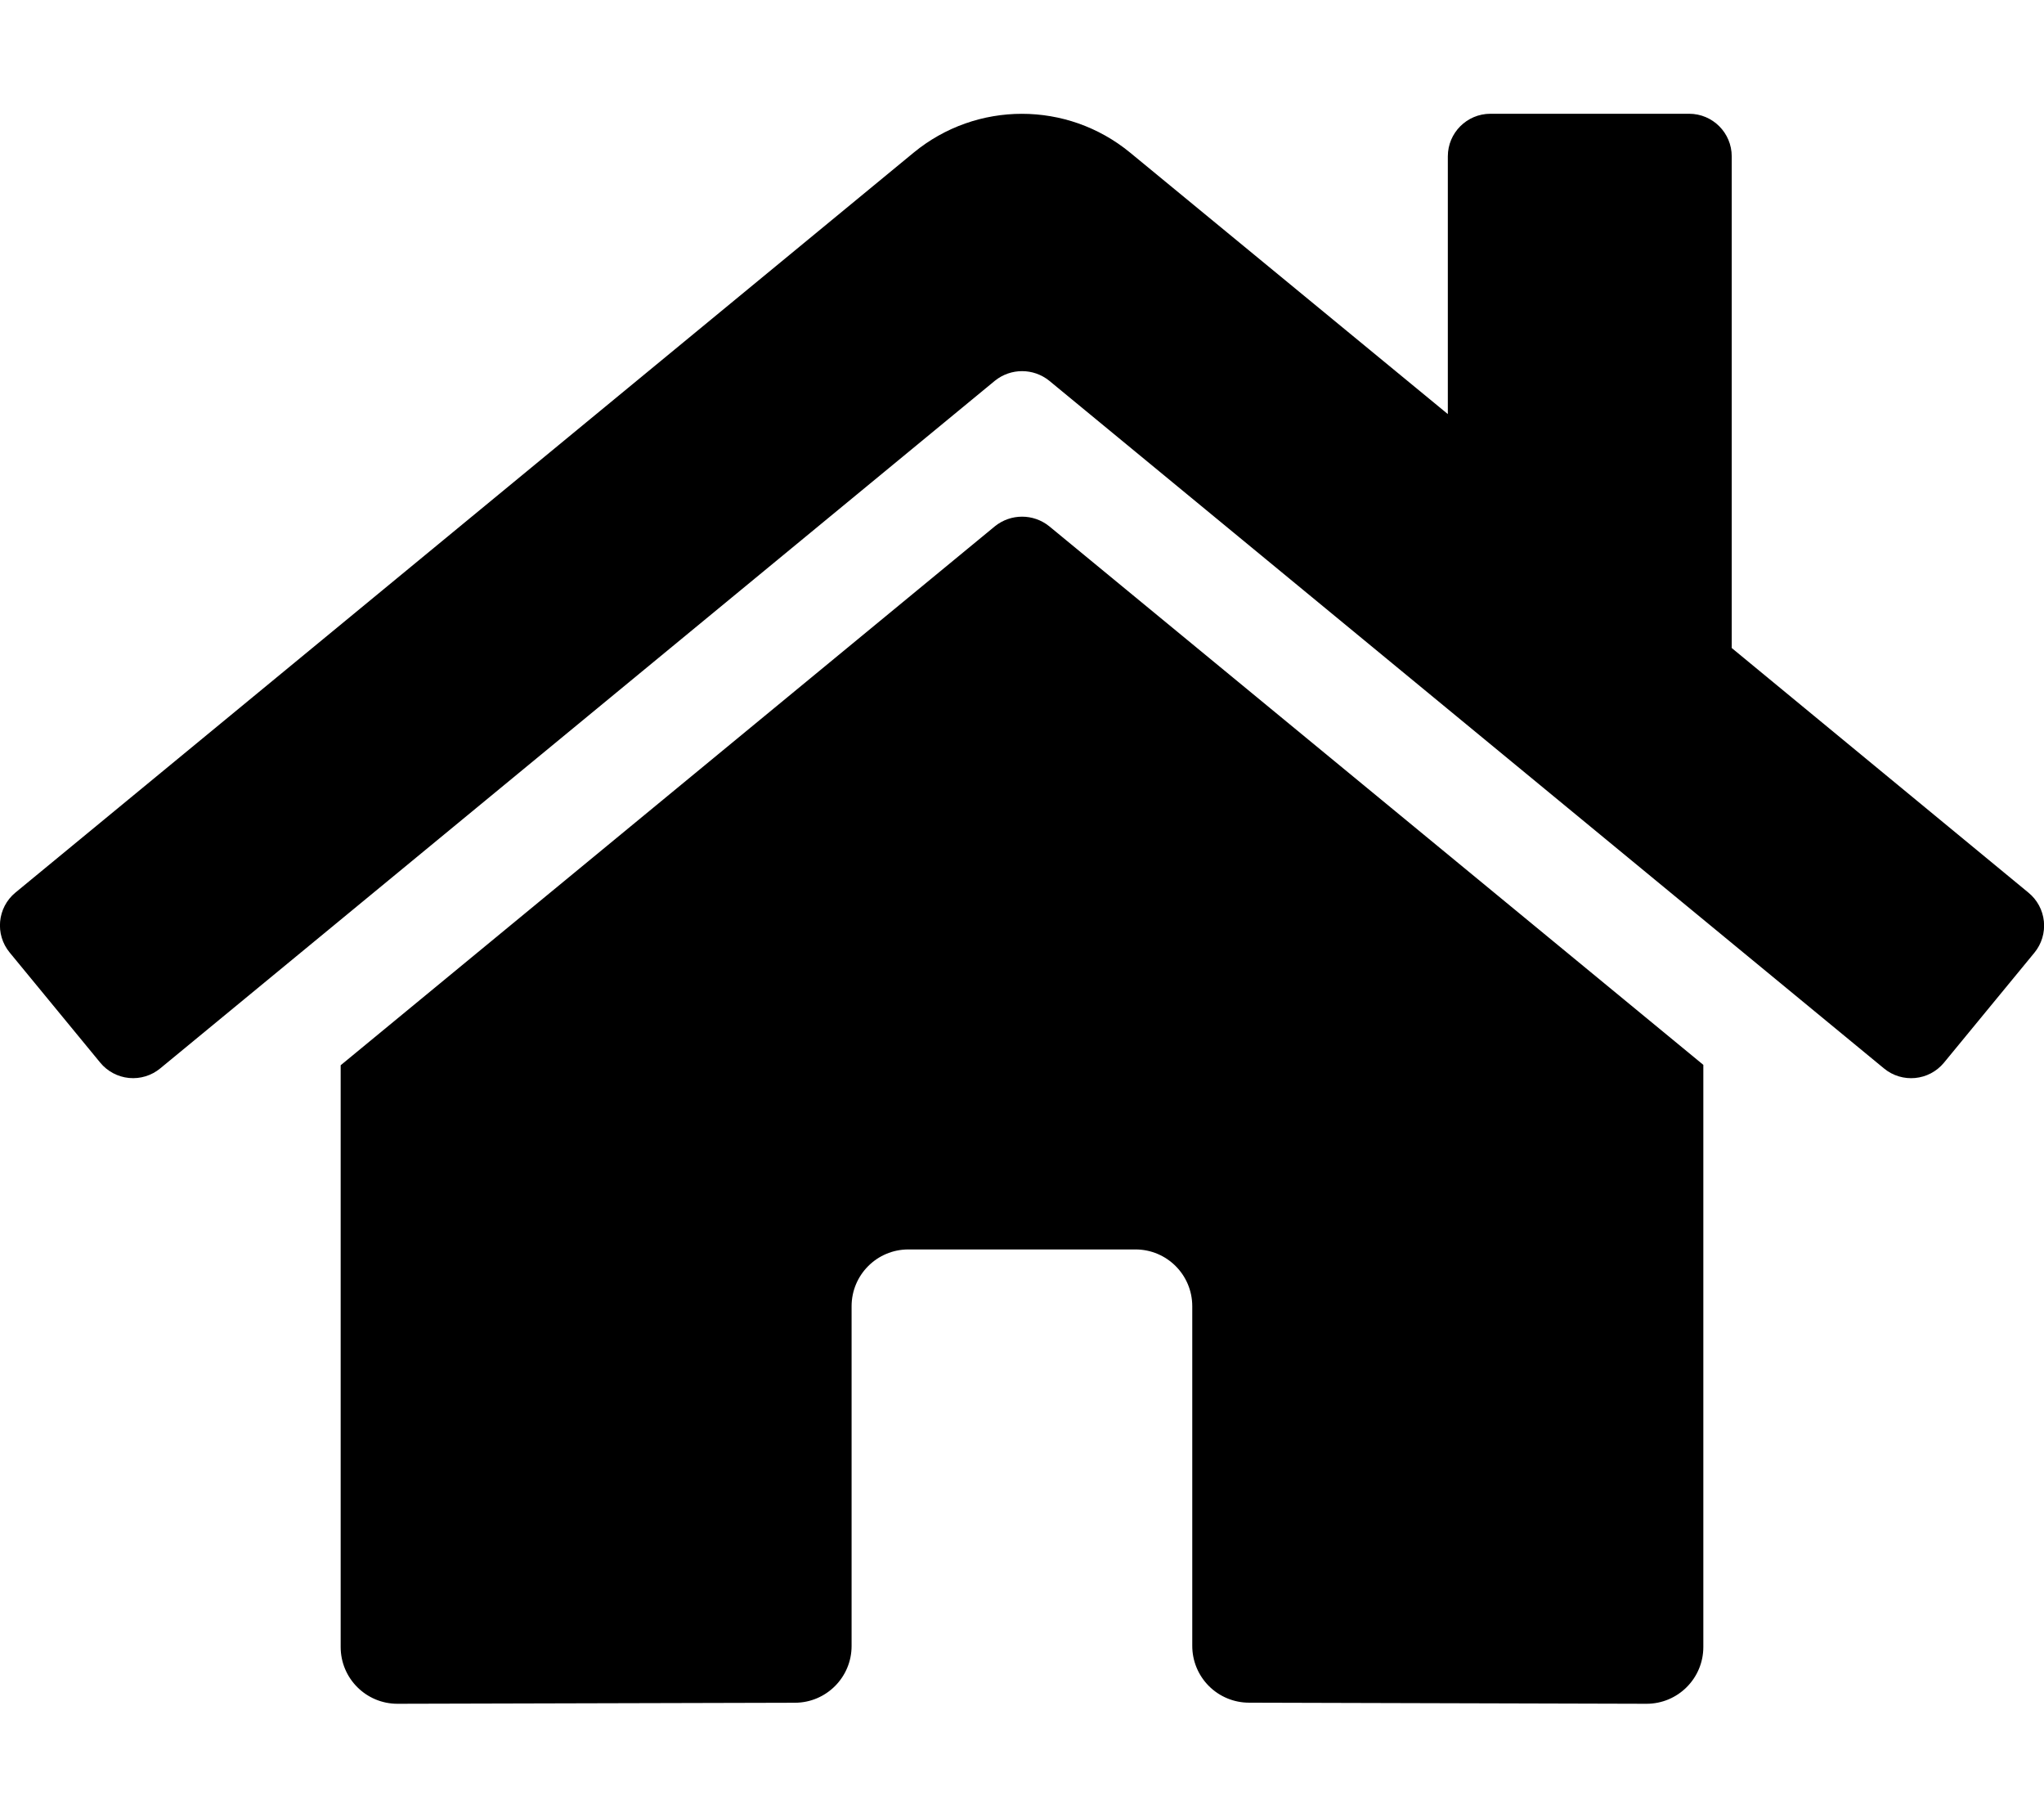
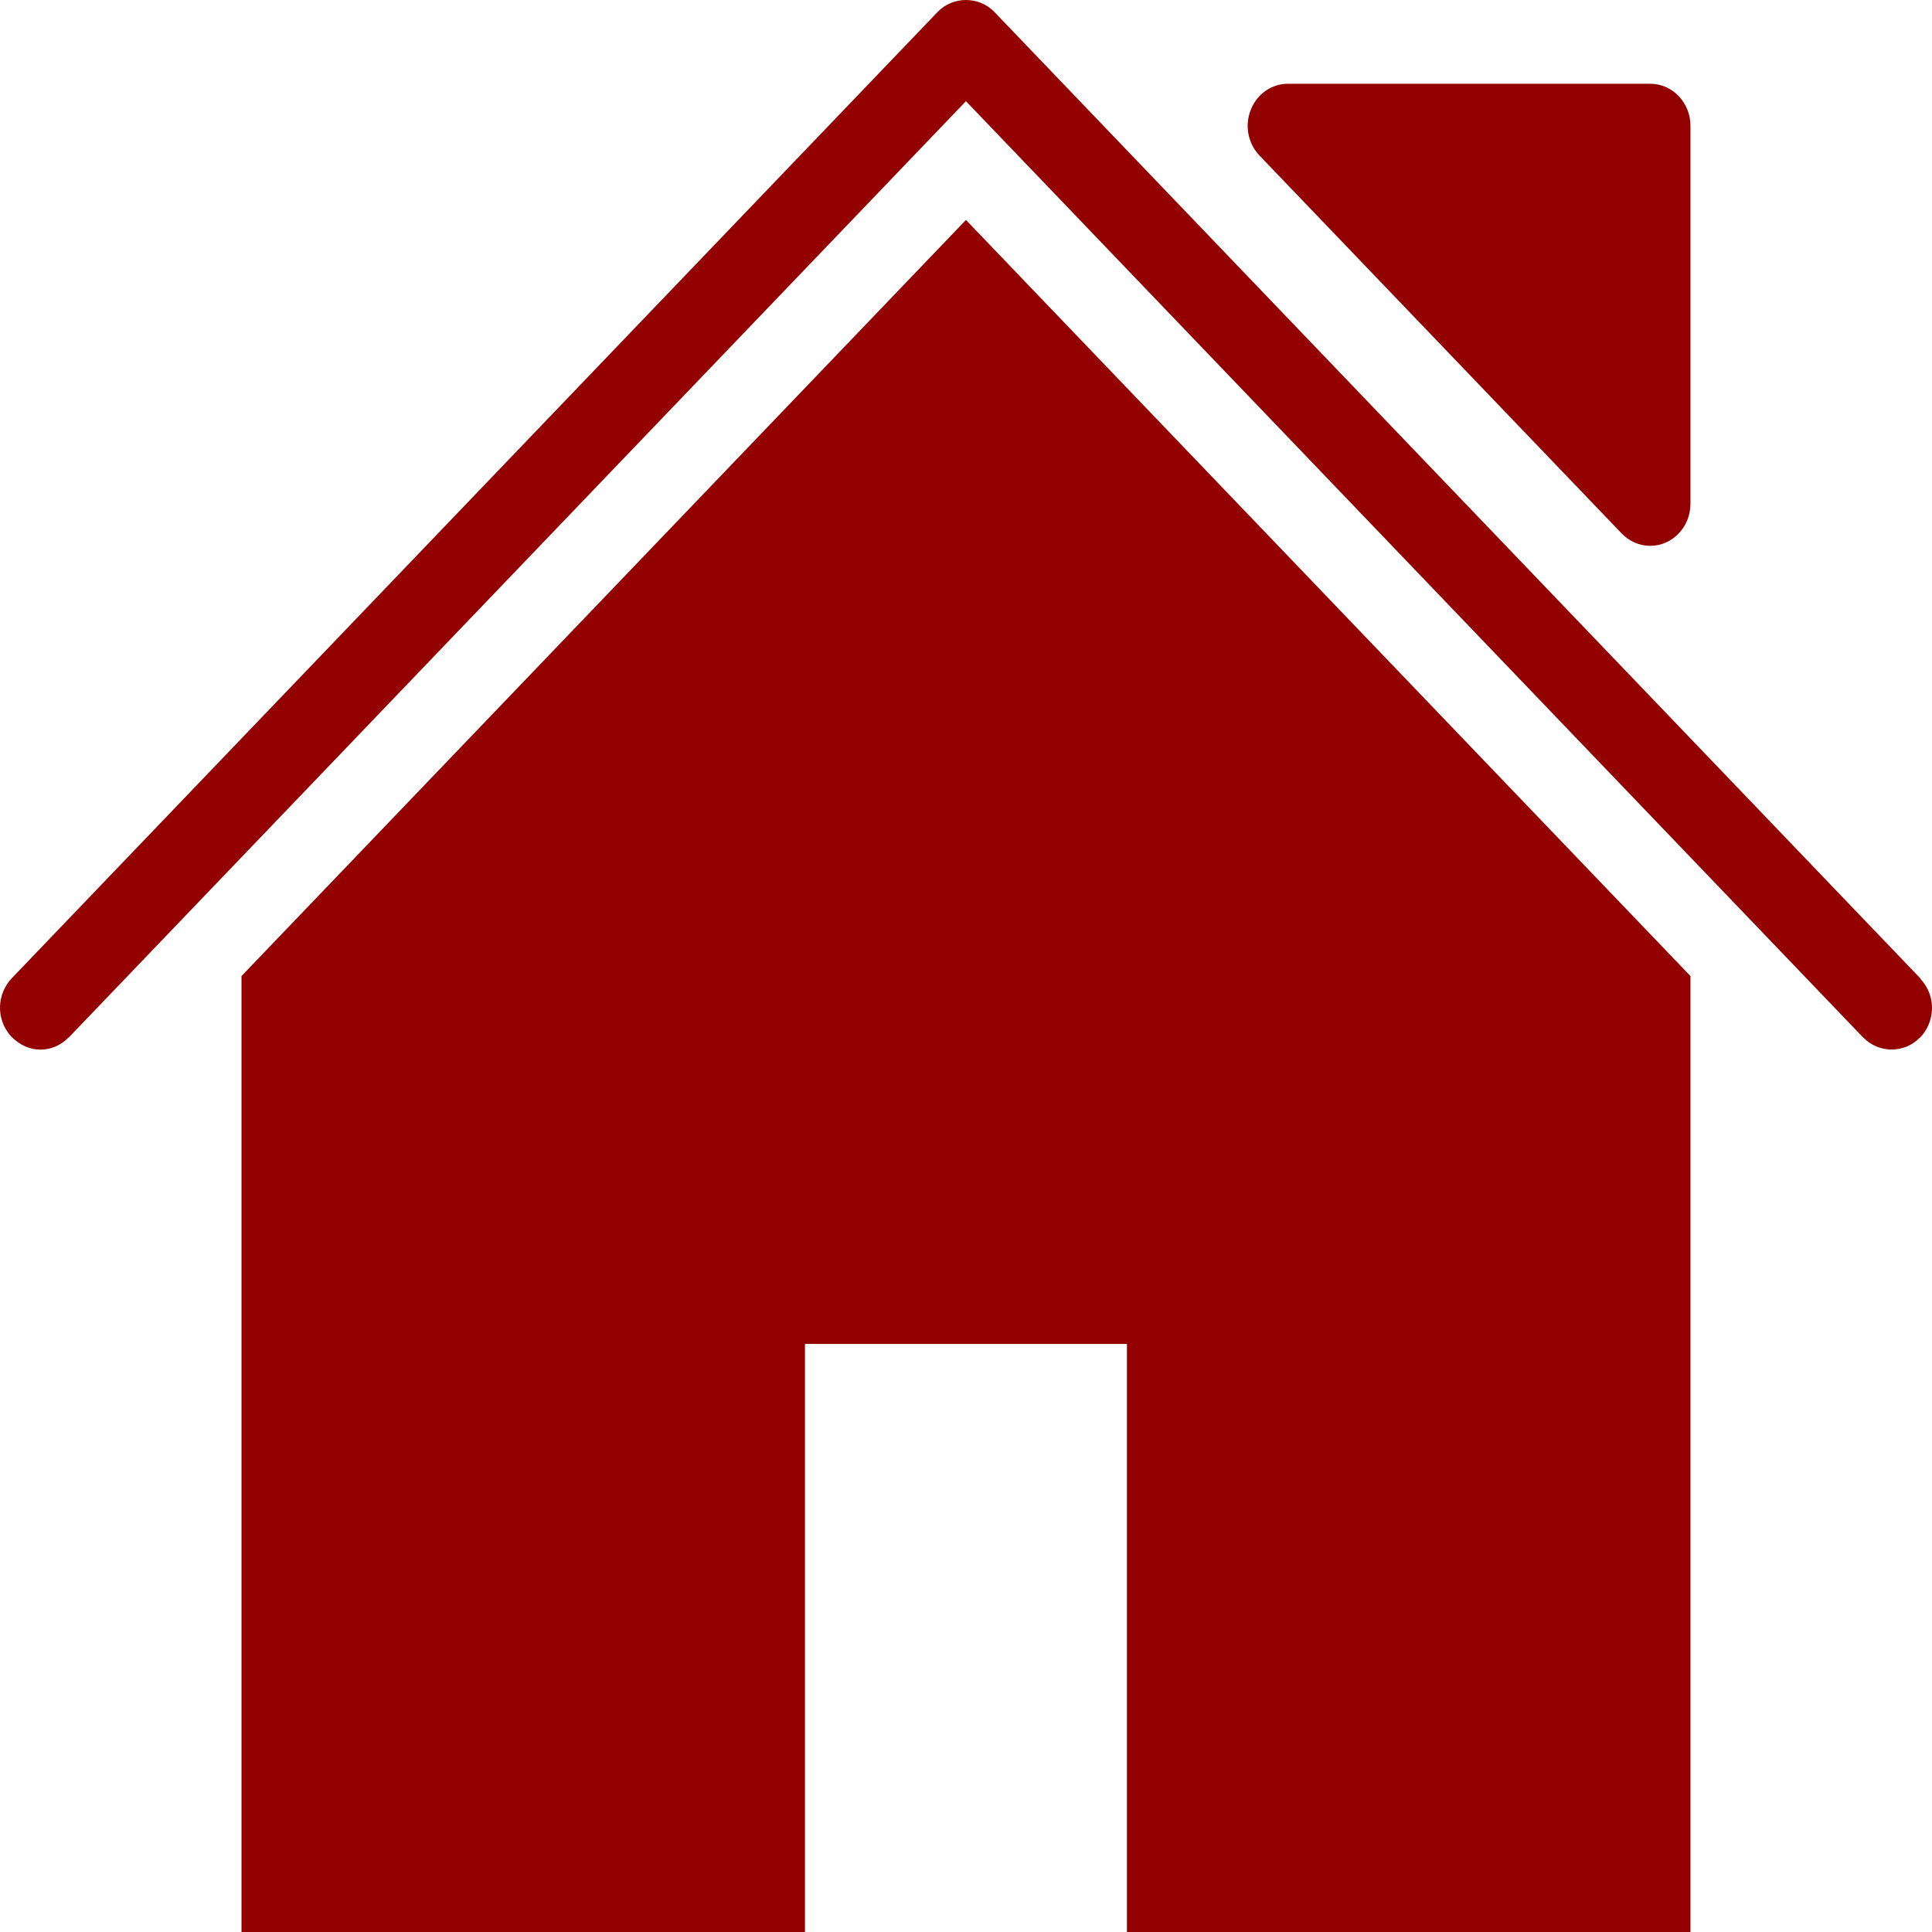
- <svg xmlns="http://www.w3.org/2000/svg" aria-hidden="true" focusable="false" data-prefix="fas" data-icon="home" class="svg-inline--fa fa-home fa-w-18" role="img" viewBox="0 0 576 512">
-   <path fill="currentColor" d="M280.37 148.26L96 300.11V464a16 16 0 0 0 16 16l112.06-.29a16 16 0 0 0 15.92-16V368a16 16 0 0 1 16-16h64a16 16 0 0 1 16 16v95.64a16 16 0 0 0 16 16.05L464 480a16 16 0 0 0 16-16V300L295.67 148.26a12.19 12.19 0 0 0-15.3 0zM571.6 251.47L488 182.56V44.05a12 12 0 0 0-12-12h-56a12 12 0 0 0-12 12v72.61L318.47 43a48 48 0 0 0-61 0L4.34 251.47a12 12 0 0 0-1.6 16.9l25.5 31A12 12 0 0 0 45.15 301l235.22-193.74a12.19 12.19 0 0 1 15.3 0L530.9 301a12 12 0 0 0 16.9-1.6l25.5-31a12 12 0 0 0-1.7-16.93z" />
+ <svg xmlns="http://www.w3.org/2000/svg" width="40" height="40" viewBox="0 0 40 40" fill="none">
+   <path d="M33.577 11.047C33.737 11.212 33.95 11.301 34.165 11.301C34.625 11.301 34.999 10.911 34.999 10.431V2.604C34.999 2.124 34.627 1.734 34.165 1.734H26.666C26.329 1.734 26.024 1.945 25.896 2.274C25.766 2.597 25.837 2.969 26.076 3.22L33.577 11.047ZM5 20.208V40H16.666V27.825H23.332V40H34.999V20.208L19.999 4.554L5 20.208ZM39.772 20.279L39.755 20.252L20.589 0.249C20.271 -0.083 19.729 -0.083 19.411 0.249L0.245 20.252C-0.055 20.566 -0.1 21.085 0.226 21.453C0.605 21.848 1.113 21.789 1.411 21.488L1.423 21.481L19.999 2.095L38.575 21.481L38.585 21.488C38.902 21.81 39.427 21.81 39.742 21.488L39.754 21.481C40.058 21.166 40.099 20.639 39.772 20.279Z" fill="#930000" />
</svg>
